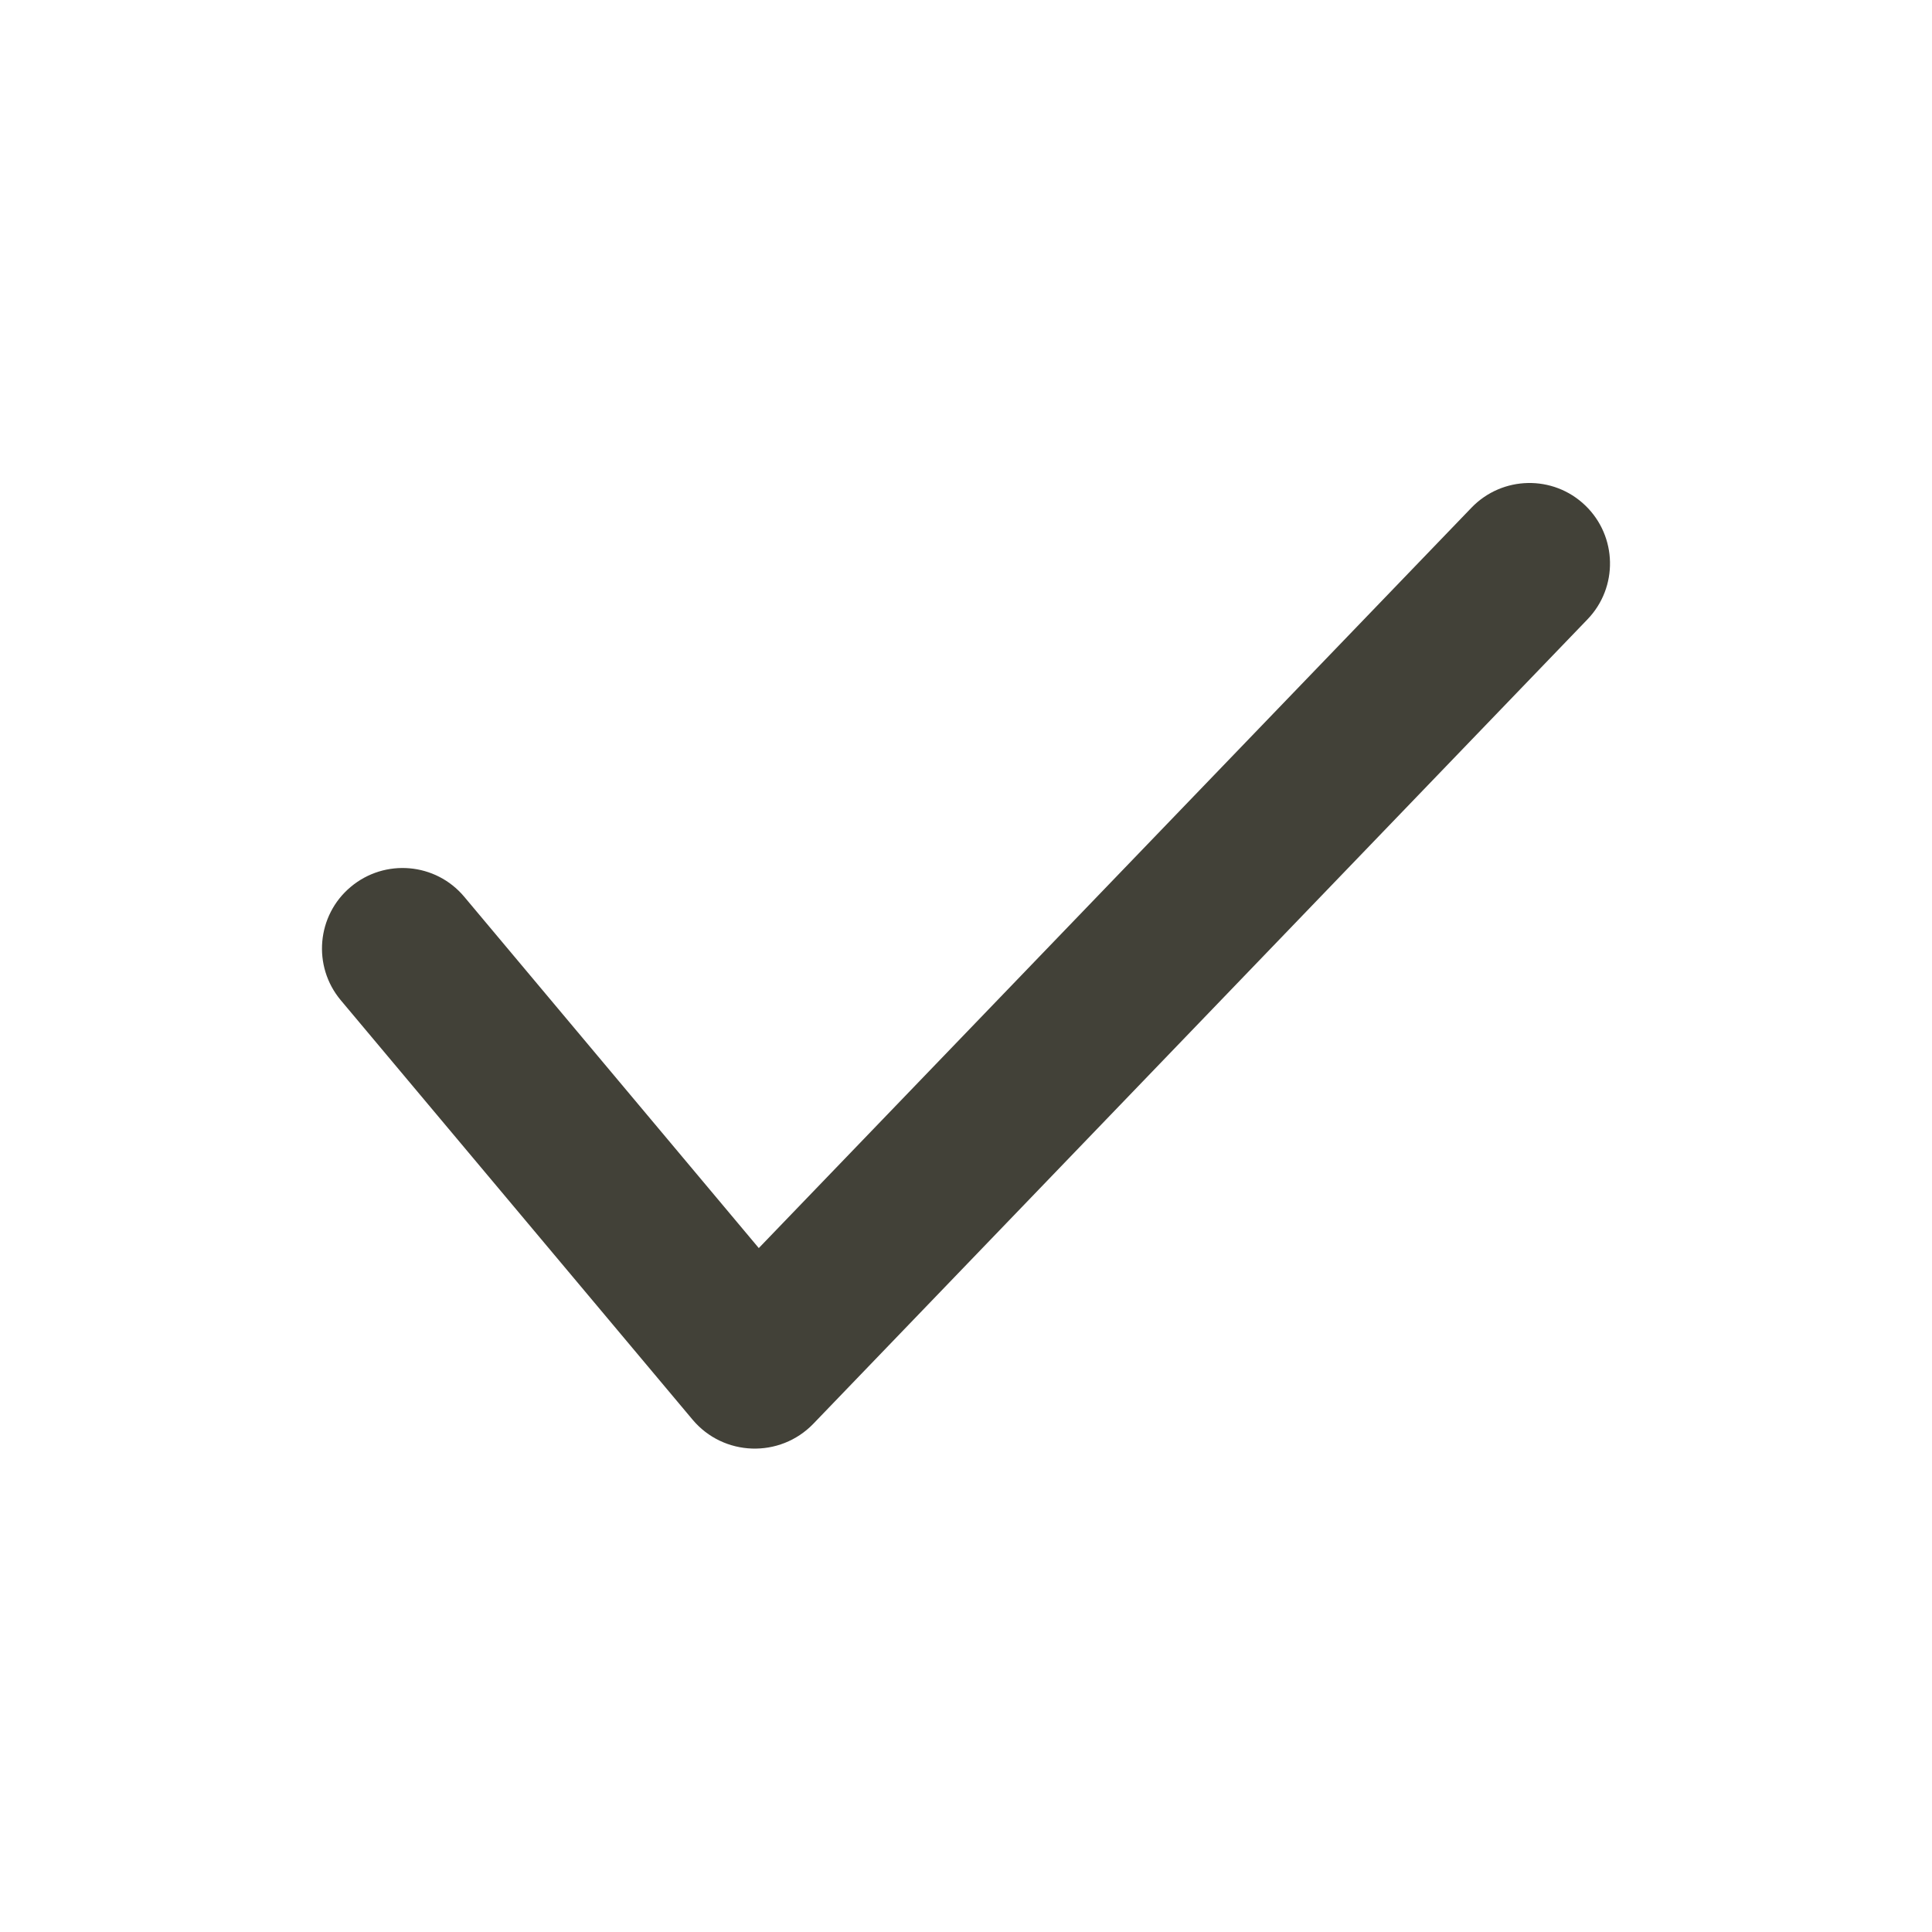
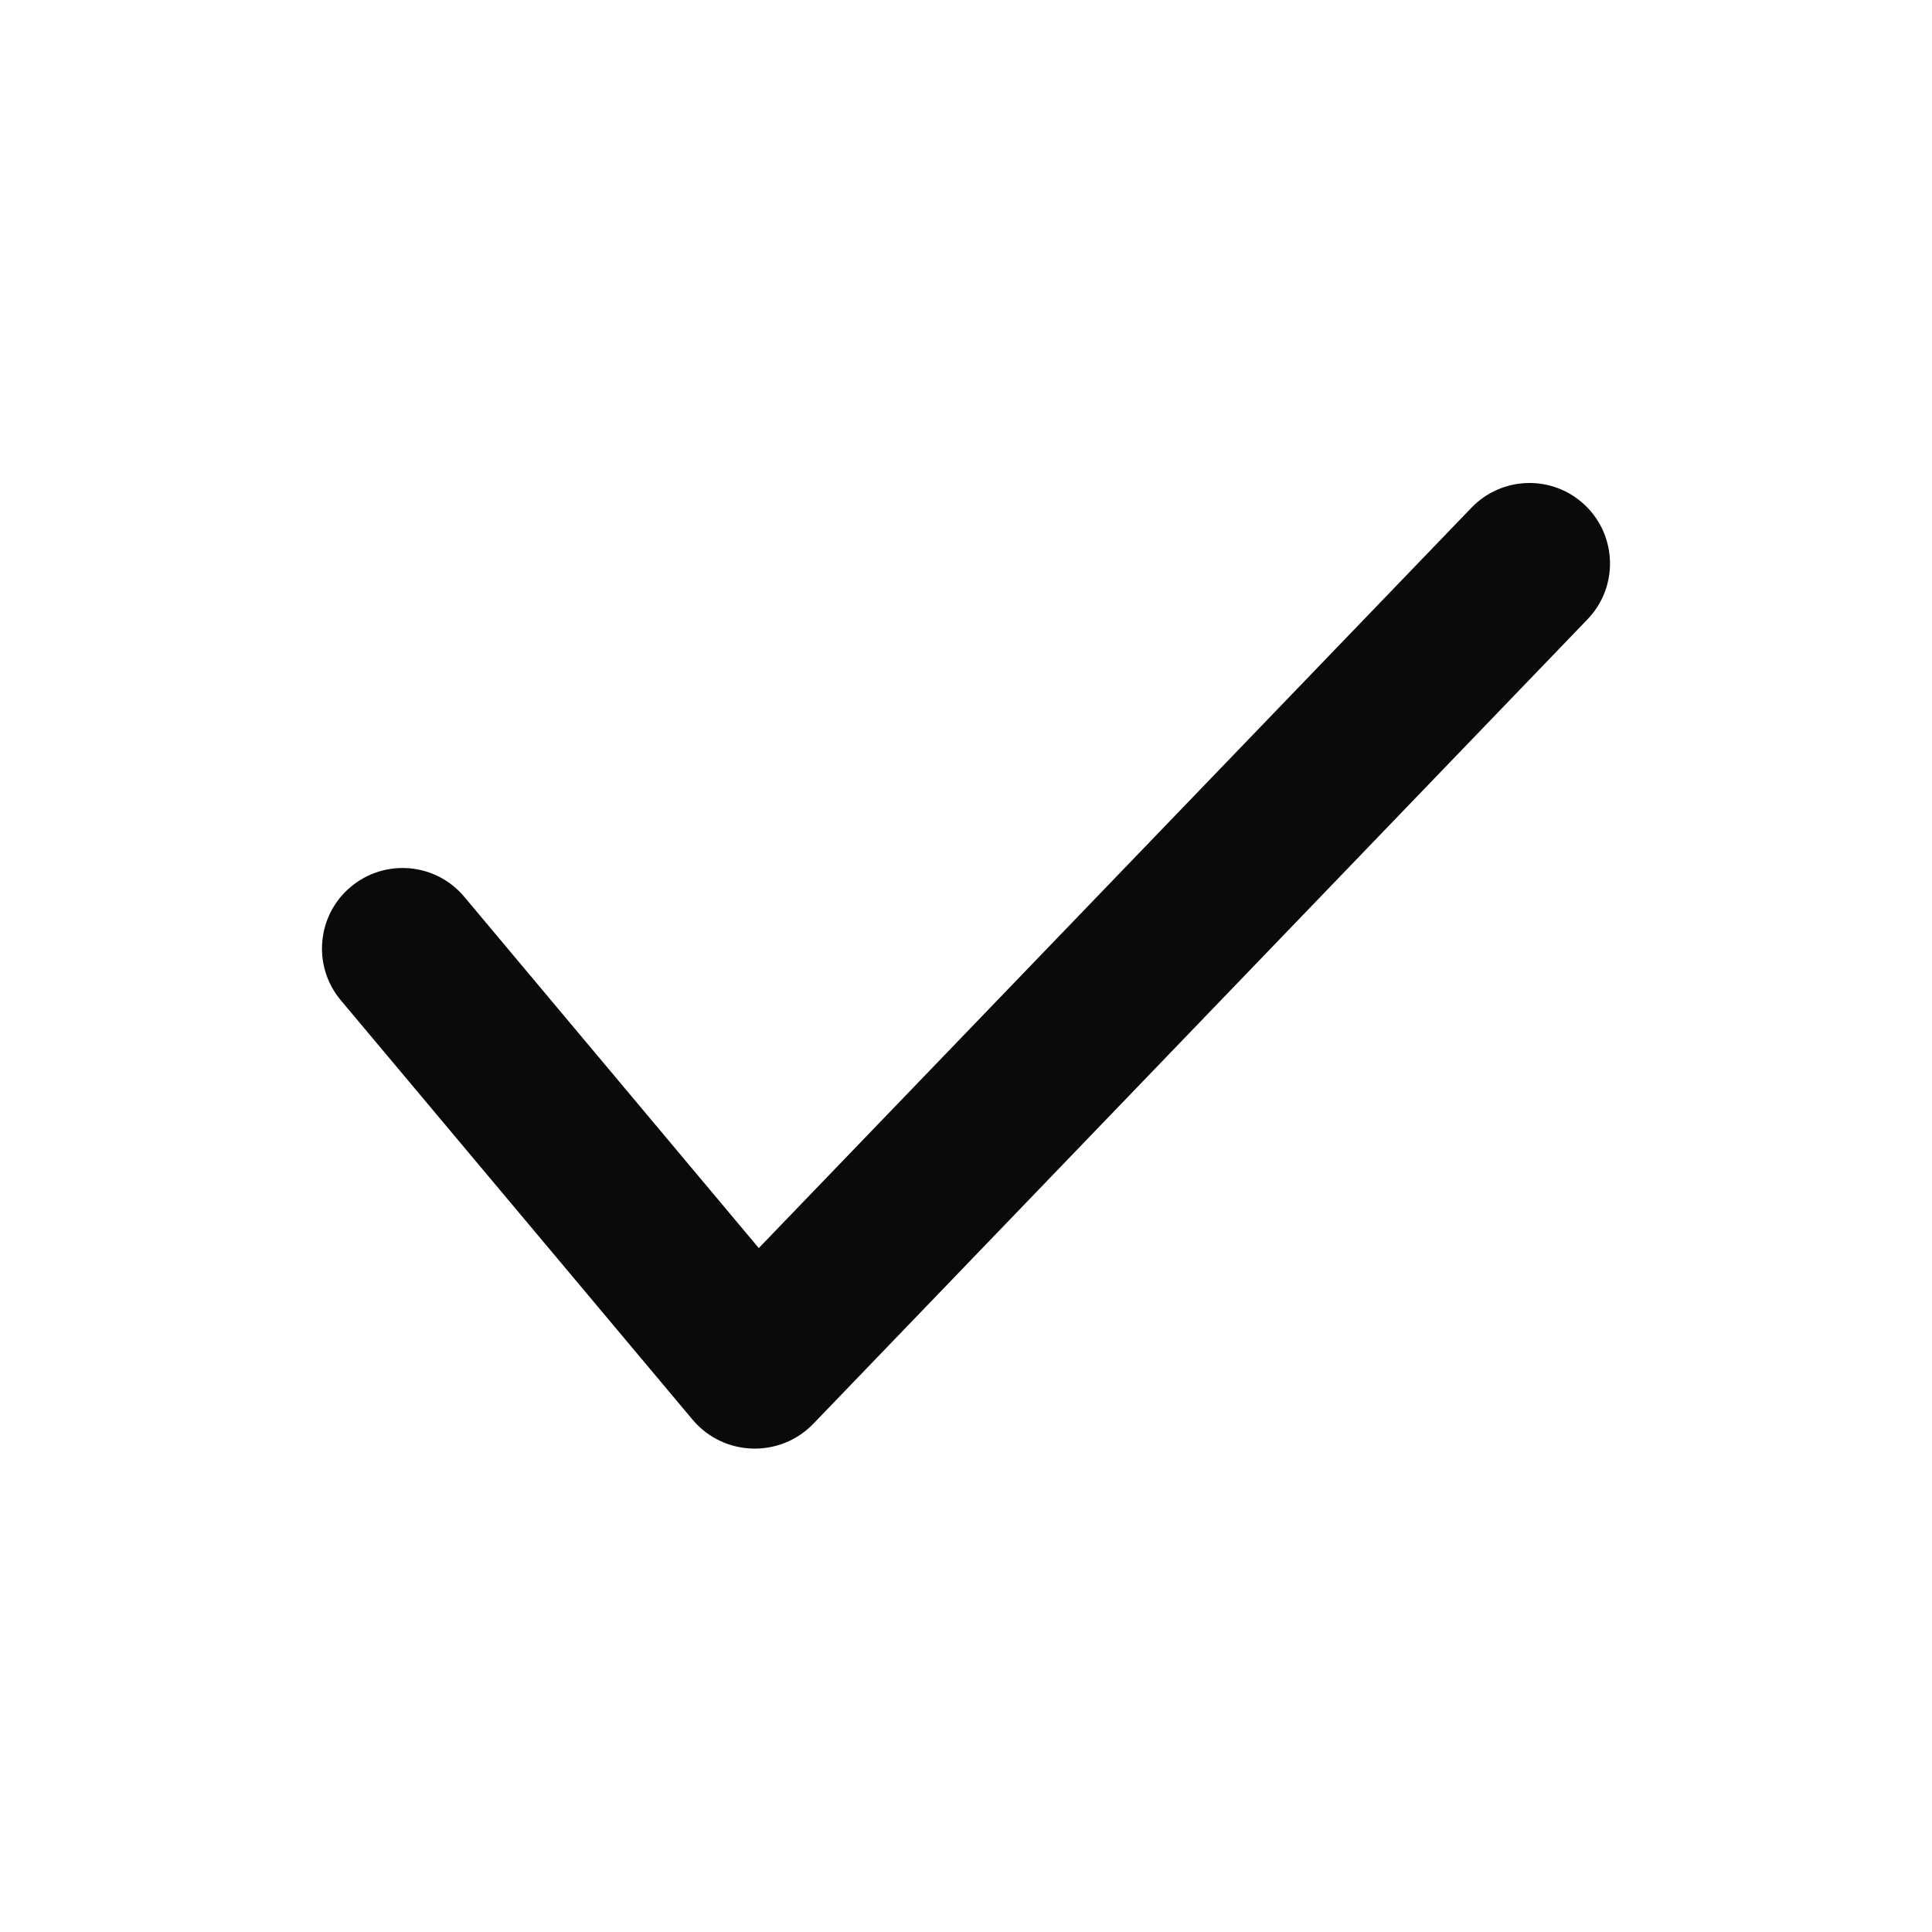
<svg xmlns="http://www.w3.org/2000/svg" width="24" height="24" viewBox="0 0 24 24" fill="none">
-   <path d="M18.279 6.307C18.662 5.909 19.295 5.896 19.693 6.279C20.091 6.662 20.104 7.295 19.721 7.693L10.104 17.686C9.687 18.118 8.987 18.094 8.602 17.634L4.233 12.425C3.879 12.002 3.934 11.371 4.357 11.017C4.781 10.662 5.412 10.716 5.767 11.14L9.426 15.504L18.279 6.307Z" fill="#424138" />
+   <path d="M18.279 6.307C18.662 5.909 19.295 5.896 19.693 6.279C20.091 6.662 20.104 7.295 19.721 7.693L10.104 17.686C9.687 18.118 8.987 18.094 8.602 17.634L4.233 12.425C3.879 12.002 3.934 11.371 4.357 11.017C4.781 10.662 5.412 10.716 5.767 11.14L9.426 15.504L18.279 6.307Z" fill="#0A0A0A" />
</svg>
